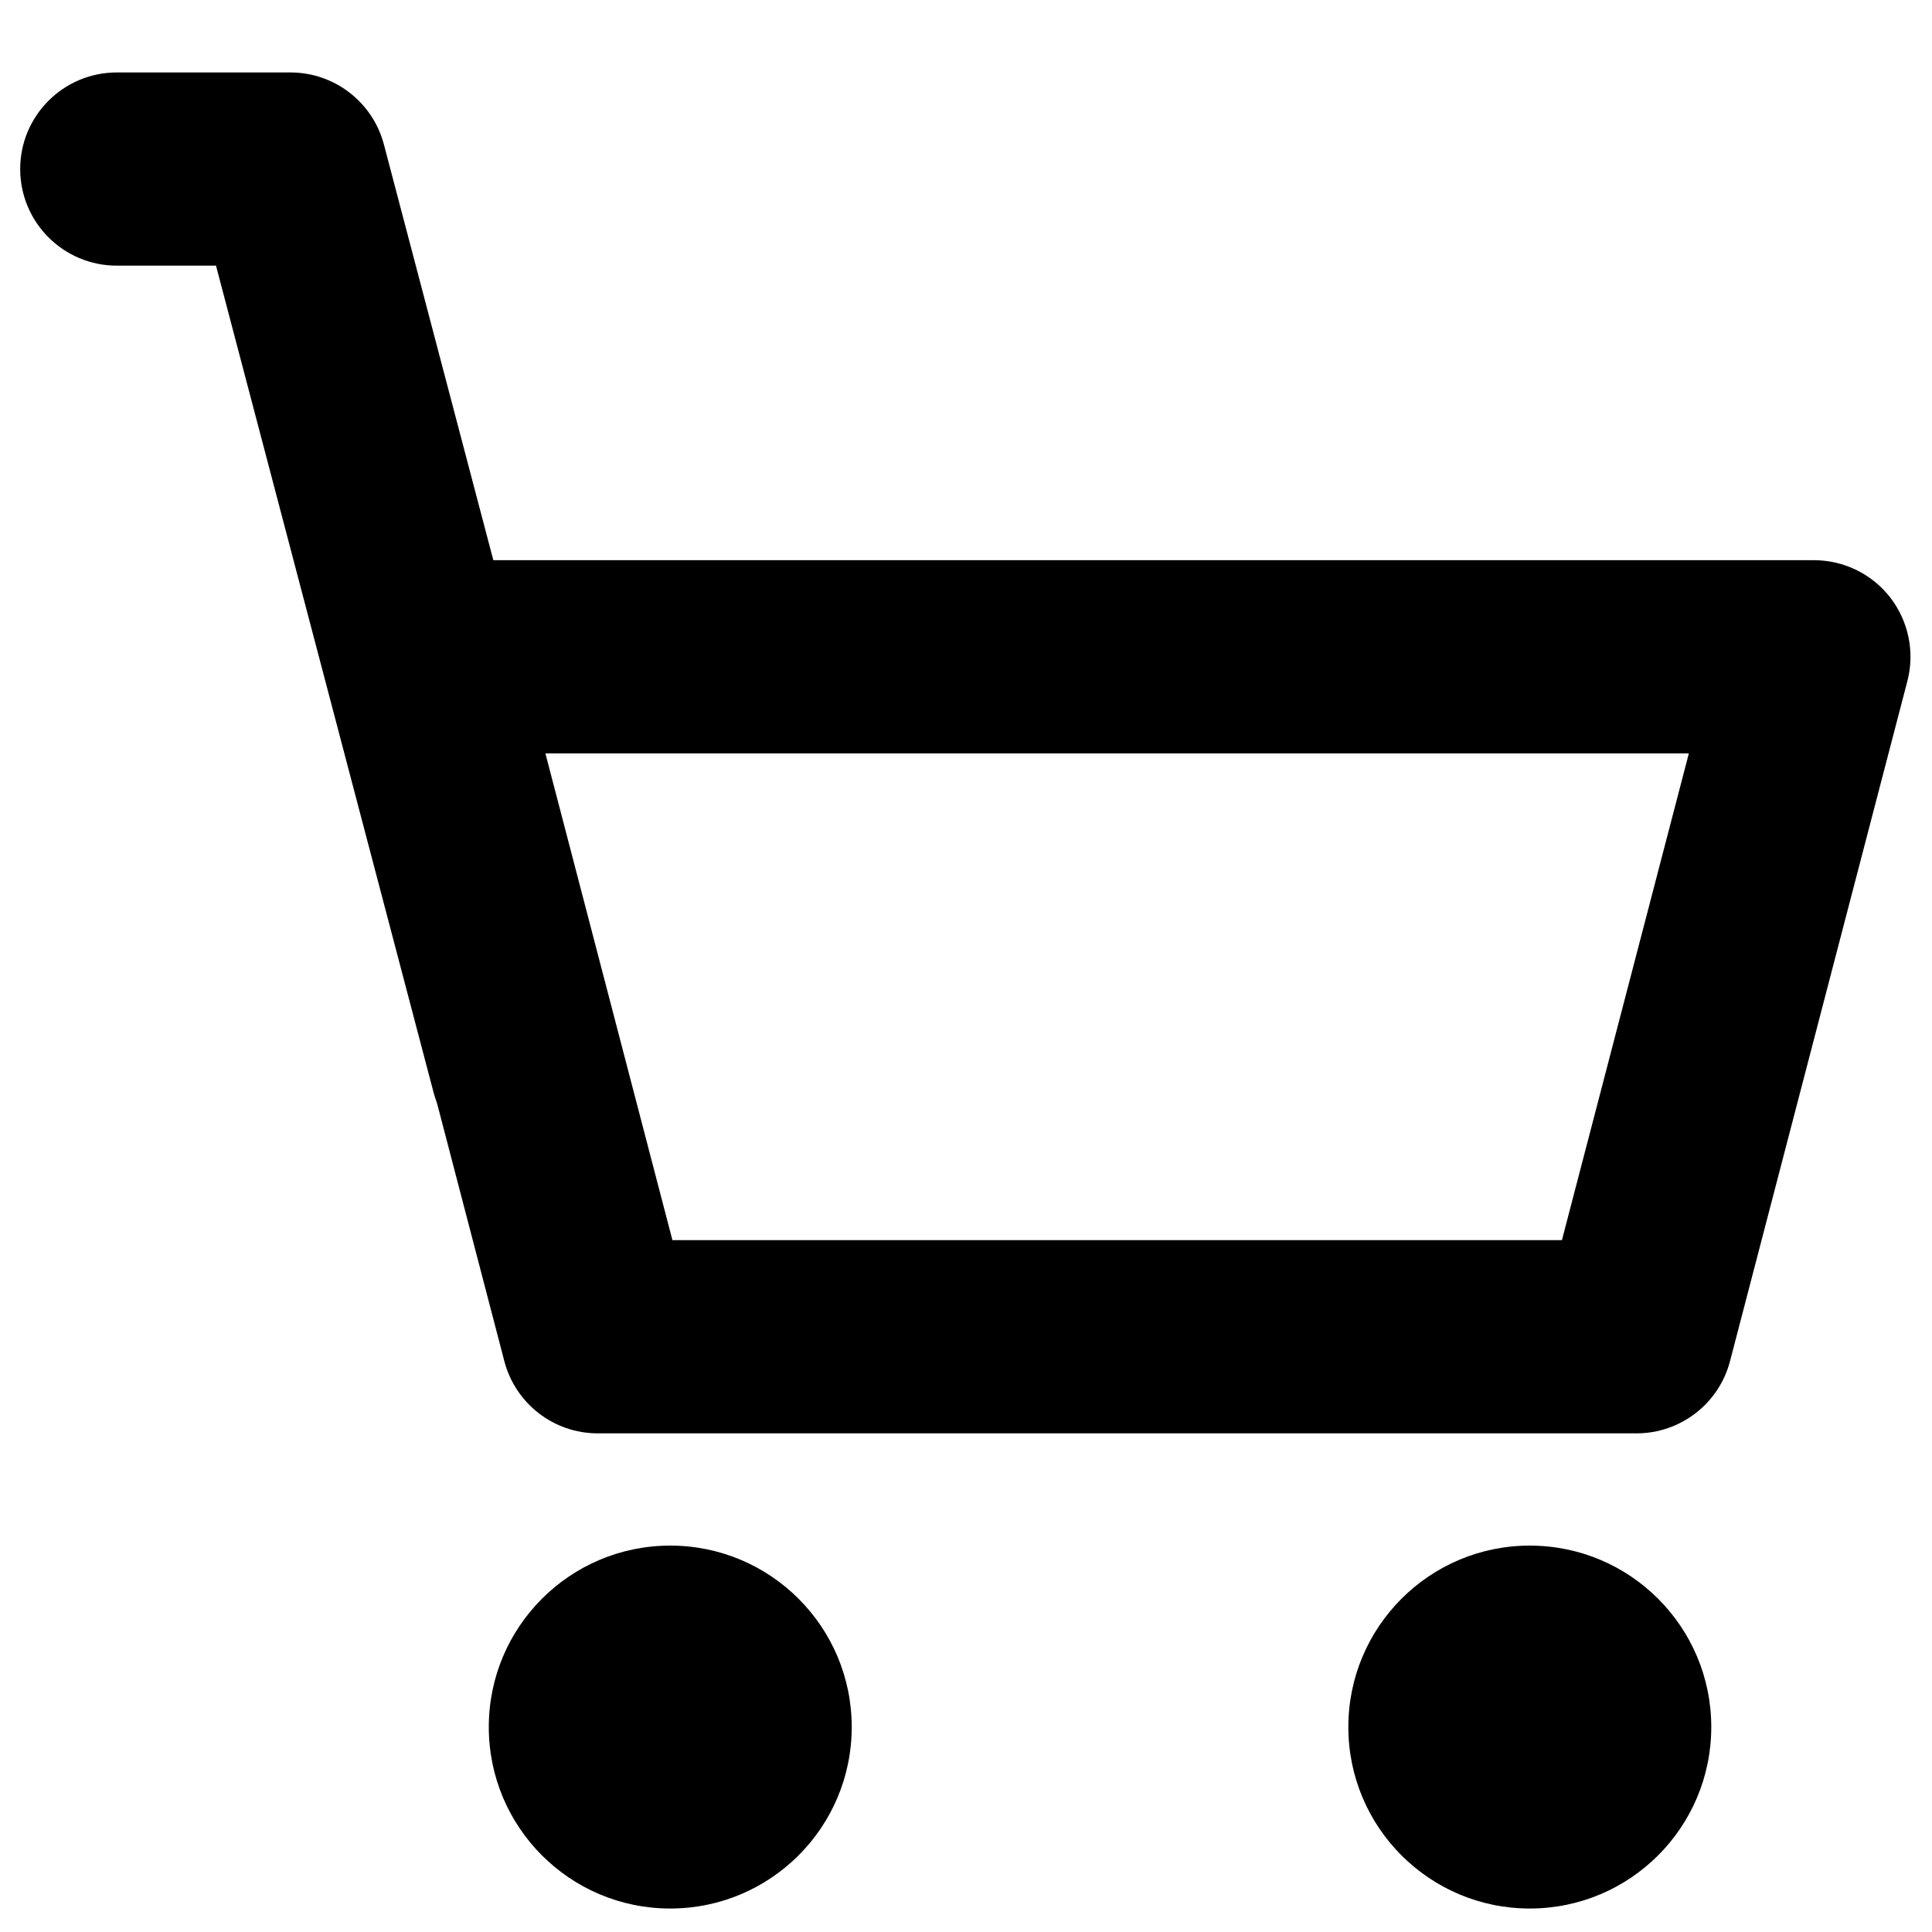
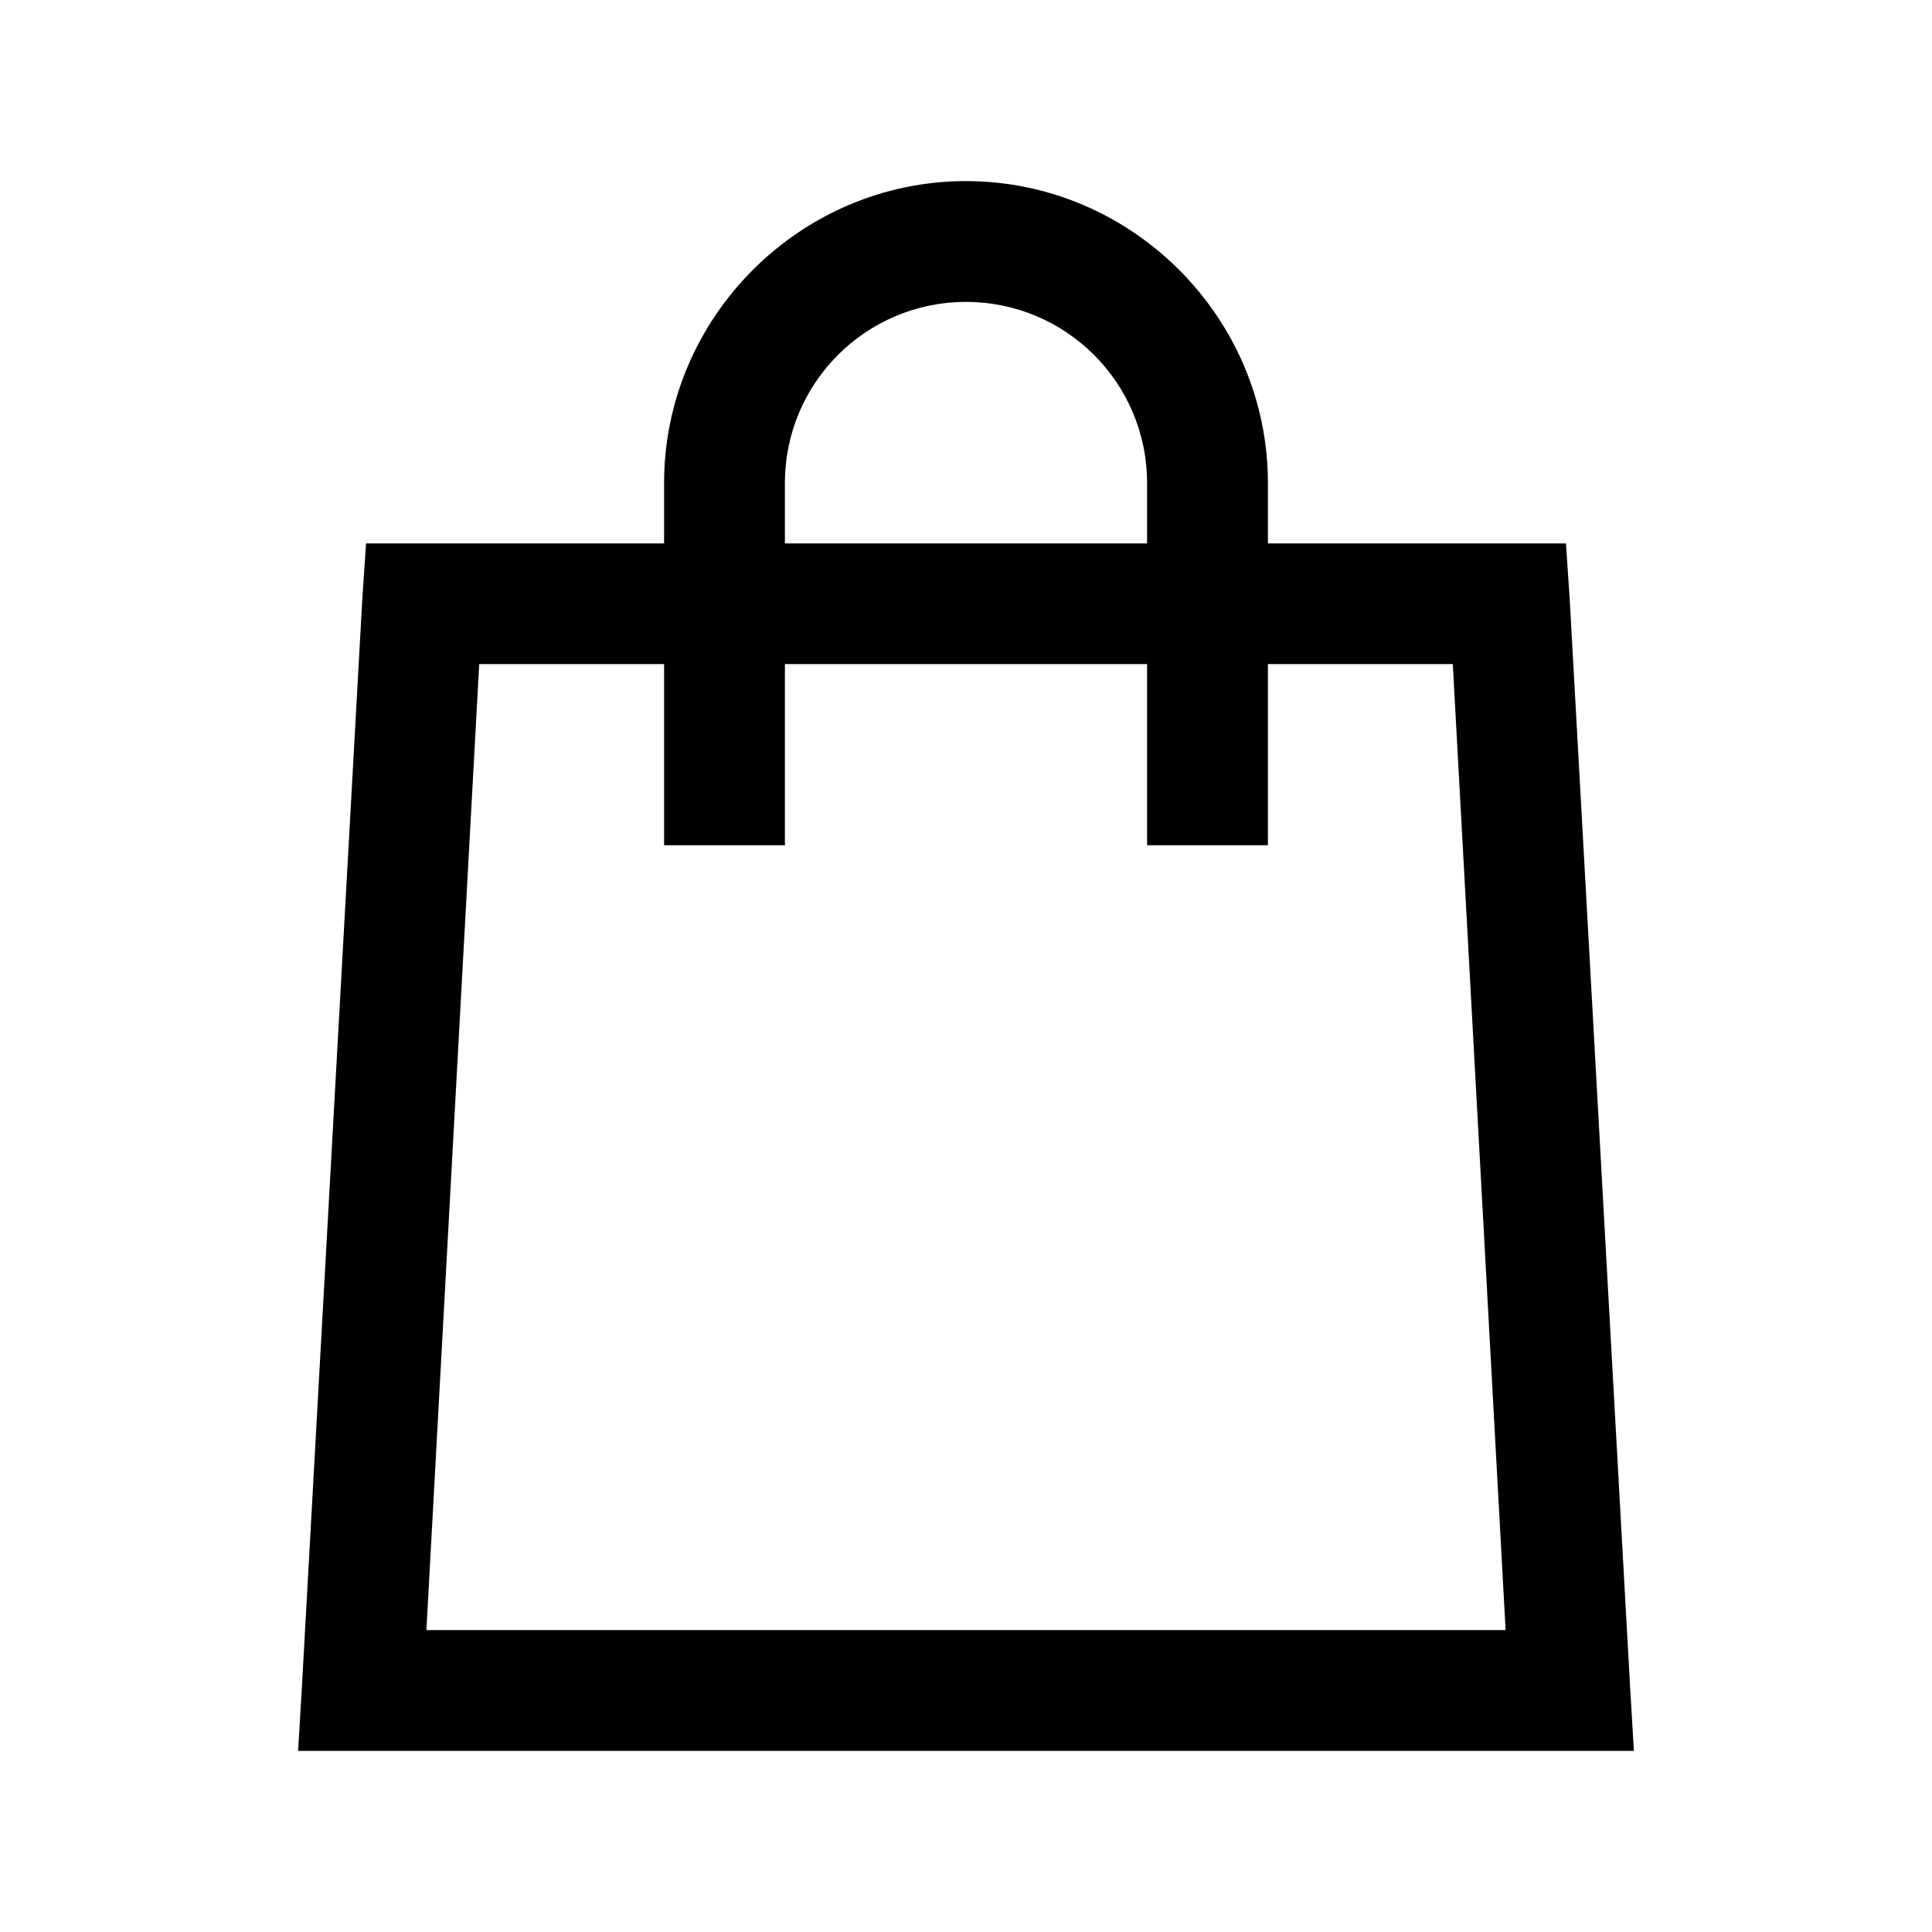
- <svg xmlns="http://www.w3.org/2000/svg" width="20" height="20" viewBox="0 0 20 20" fill="none">
-   <path fill-rule="evenodd" clip-rule="evenodd" d="M3.561 6.187C3.75 5.942 4.042 5.799 4.352 5.799H18.777C19.087 5.799 19.38 5.942 19.569 6.187C19.758 6.433 19.823 6.752 19.745 7.051L17.909 14.091C17.794 14.531 17.396 14.838 16.941 14.838H6.188C5.733 14.838 5.336 14.531 5.221 14.091L3.384 7.051C3.306 6.752 3.371 6.433 3.561 6.187ZM5.646 7.799L6.961 12.838H16.169L17.483 7.799H5.646Z" fill="black" />
-   <path fill-rule="evenodd" clip-rule="evenodd" d="M0.209 1.75C0.209 1.198 0.657 0.75 1.209 0.75H3.007C3.461 0.75 3.858 1.056 3.974 1.495L6.422 10.795C6.562 11.329 6.243 11.876 5.709 12.017C5.175 12.157 4.628 11.838 4.487 11.304L2.236 2.75H1.209C0.657 2.75 0.209 2.302 0.209 1.75Z" fill="black" />
-   <path d="M6.938 18.356C7.424 18.356 7.817 17.963 7.817 17.478C7.817 16.993 7.424 16.6 6.938 16.6C6.453 16.6 6.06 16.993 6.06 17.478C6.06 17.963 6.453 18.356 6.938 18.356Z" fill="black" />
-   <path fill-rule="evenodd" clip-rule="evenodd" d="M6.938 18C7.006 18 7.06 17.945 7.06 17.878C7.06 17.811 7.006 17.757 6.938 17.757C6.871 17.757 6.817 17.811 6.817 17.878C6.817 17.945 6.871 18 6.938 18ZM5.06 17.878C5.06 16.841 5.901 16 6.938 16C7.976 16 8.817 16.841 8.817 17.878C8.817 18.916 7.976 19.757 6.938 19.757C5.901 19.757 5.06 18.916 5.06 17.878Z" fill="black" />
-   <path d="M15.836 18.356C16.322 18.356 16.715 17.963 16.715 17.478C16.715 16.993 16.322 16.6 15.836 16.6C15.351 16.6 14.958 16.993 14.958 17.478C14.958 17.963 15.351 18.356 15.836 18.356Z" fill="black" />
-   <path fill-rule="evenodd" clip-rule="evenodd" d="M15.836 18C15.903 18 15.958 17.945 15.958 17.878C15.958 17.811 15.903 17.757 15.836 17.757C15.769 17.757 15.715 17.811 15.715 17.878C15.715 17.945 15.769 18 15.836 18ZM13.958 17.878C13.958 16.841 14.799 16 15.836 16C16.874 16 17.715 16.841 17.715 17.878C17.715 18.916 16.874 19.757 15.836 19.757C14.799 19.757 13.958 18.916 13.958 17.878Z" fill="black" />
+ <svg xmlns="http://www.w3.org/2000/svg" width="30" height="30" viewBox="0 0 30 30" fill="none">
+   <path d="M15 2.812C12.425 2.812 10.312 4.926 10.312 7.5V8.438H5.684L5.625 9.316L4.688 26.191L4.629 27.188H25.371L25.312 26.191L24.375 9.316L24.316 8.438H19.688V7.5C19.688 4.926 17.575 2.812 15 2.812ZM15 4.688C16.553 4.688 17.812 5.947 17.812 7.5V8.438H12.188V7.5C12.188 5.947 13.447 4.688 15 4.688ZM7.441 10.312H10.312V13.125H12.188V10.312H17.812V13.125H19.688V10.312H22.559L23.379 25.312H6.621L7.441 10.312Z" fill="black" />
</svg>
